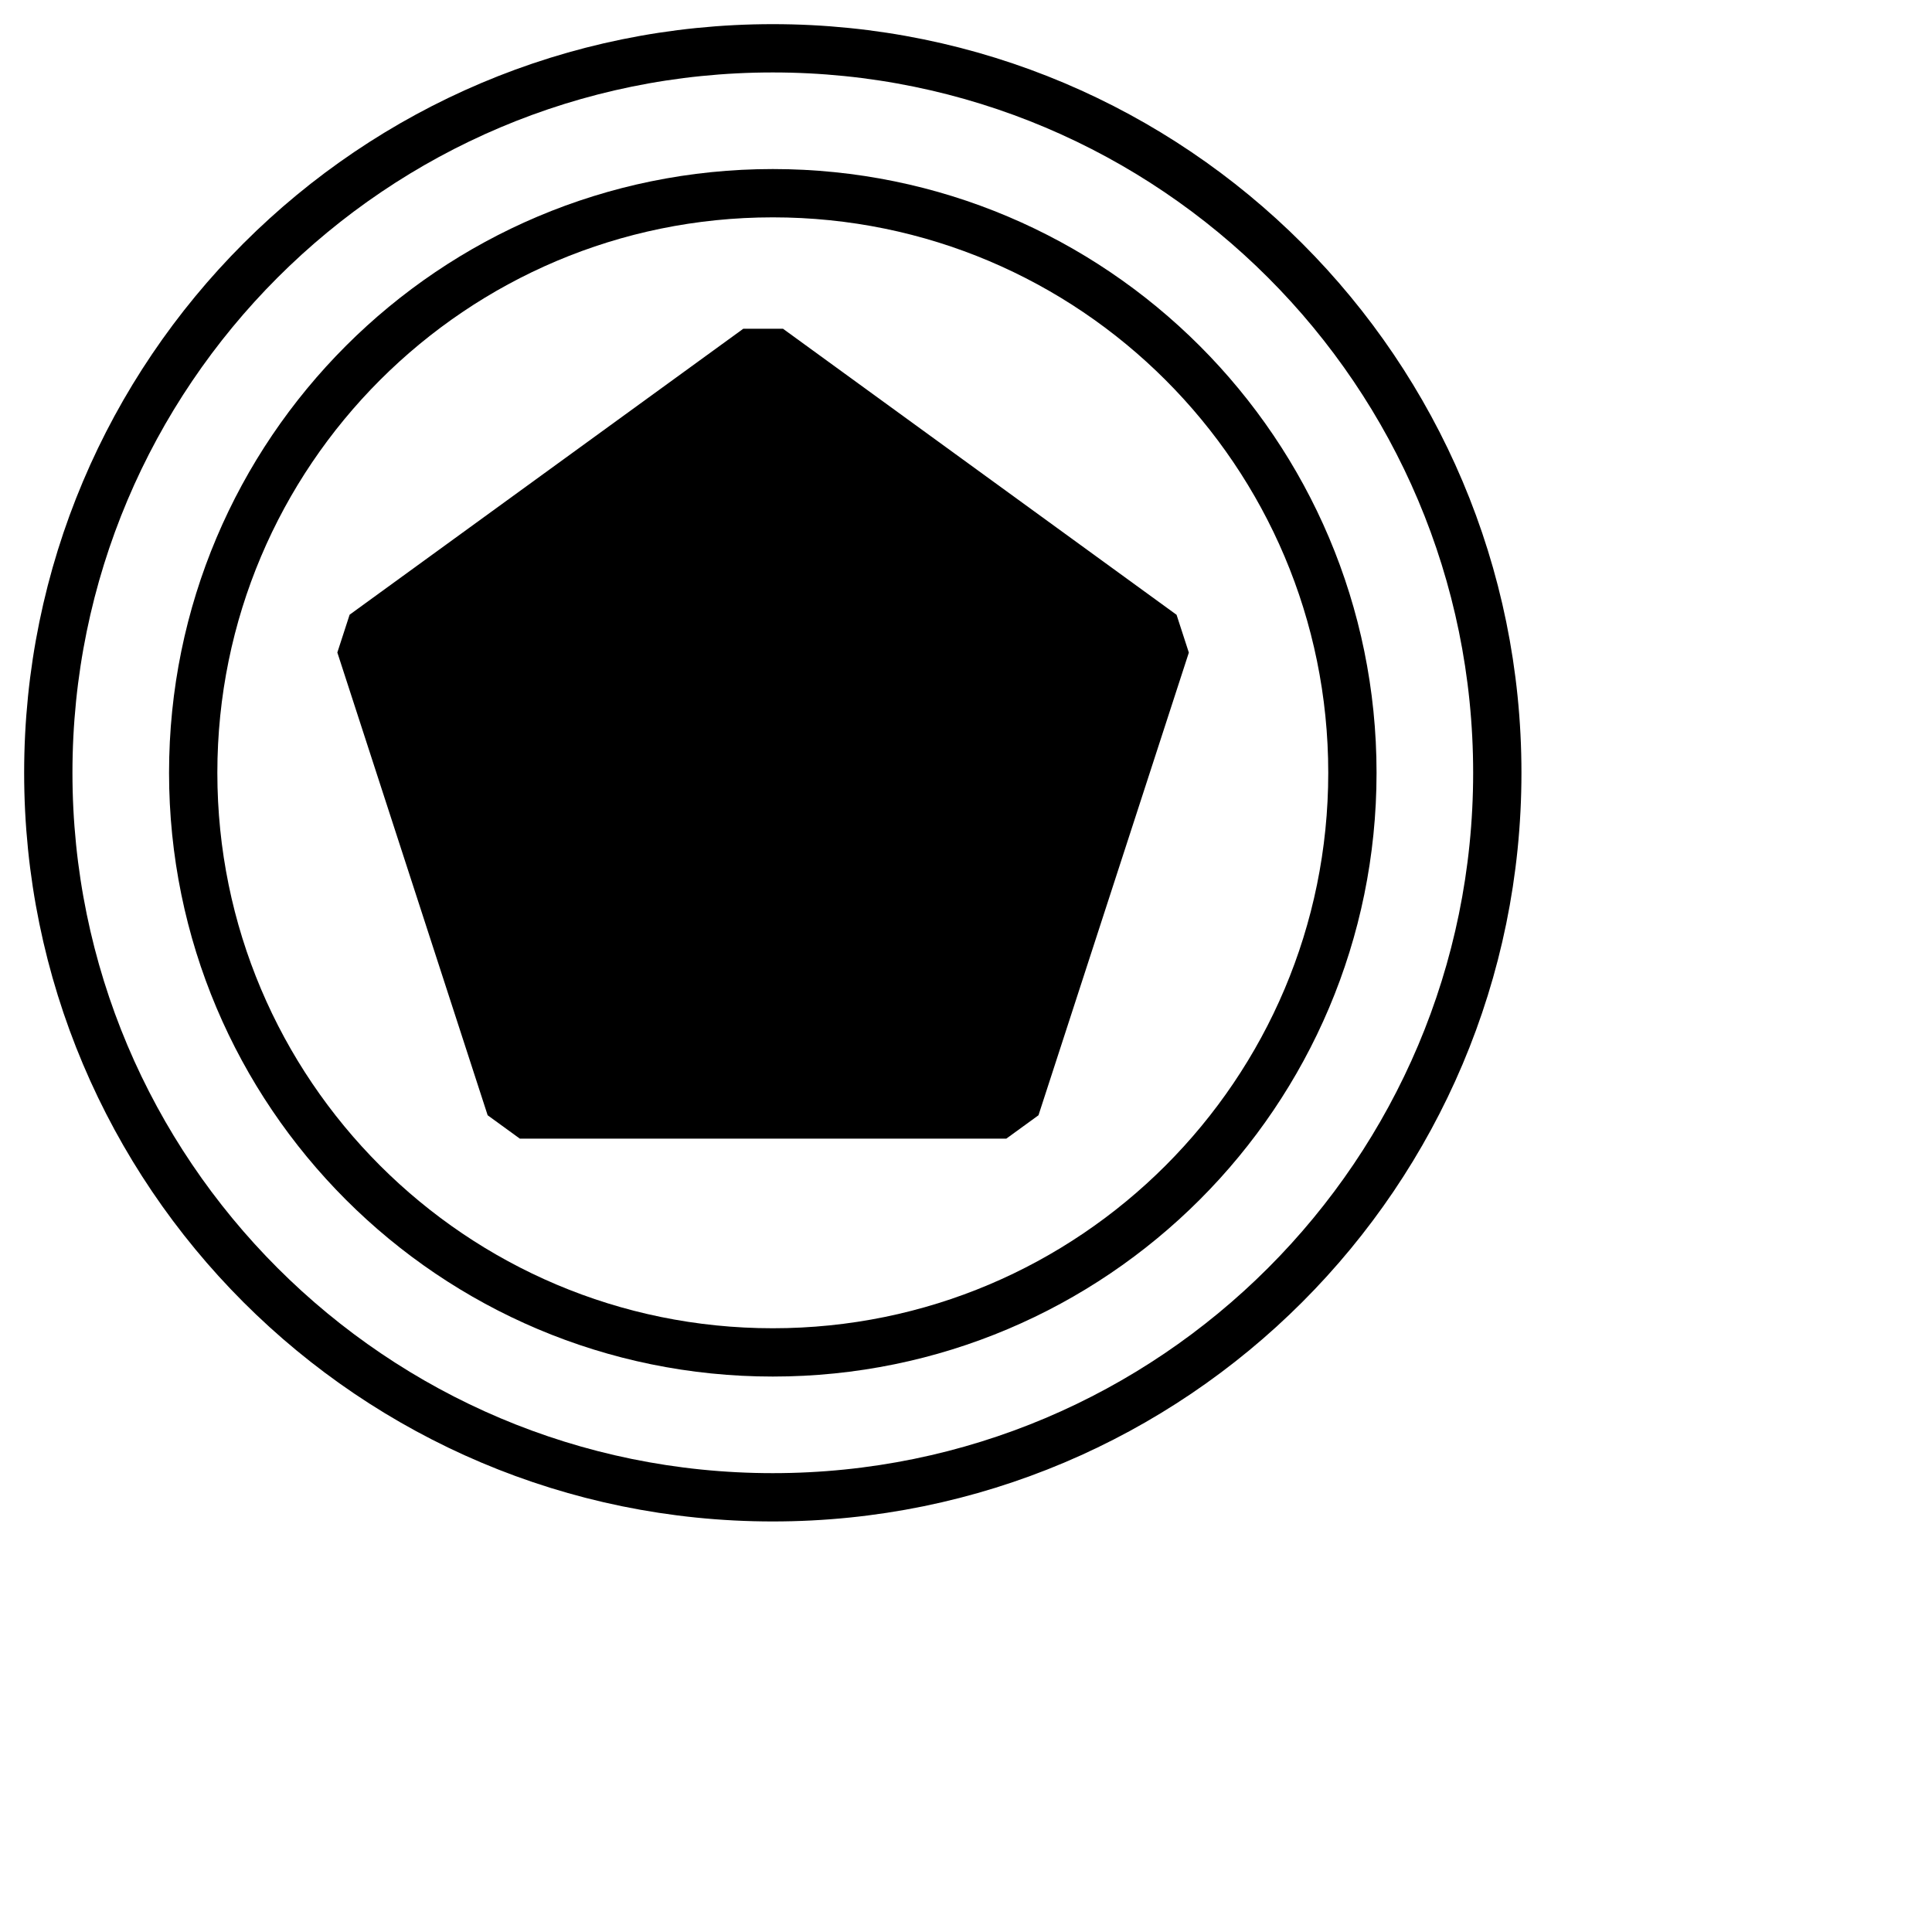
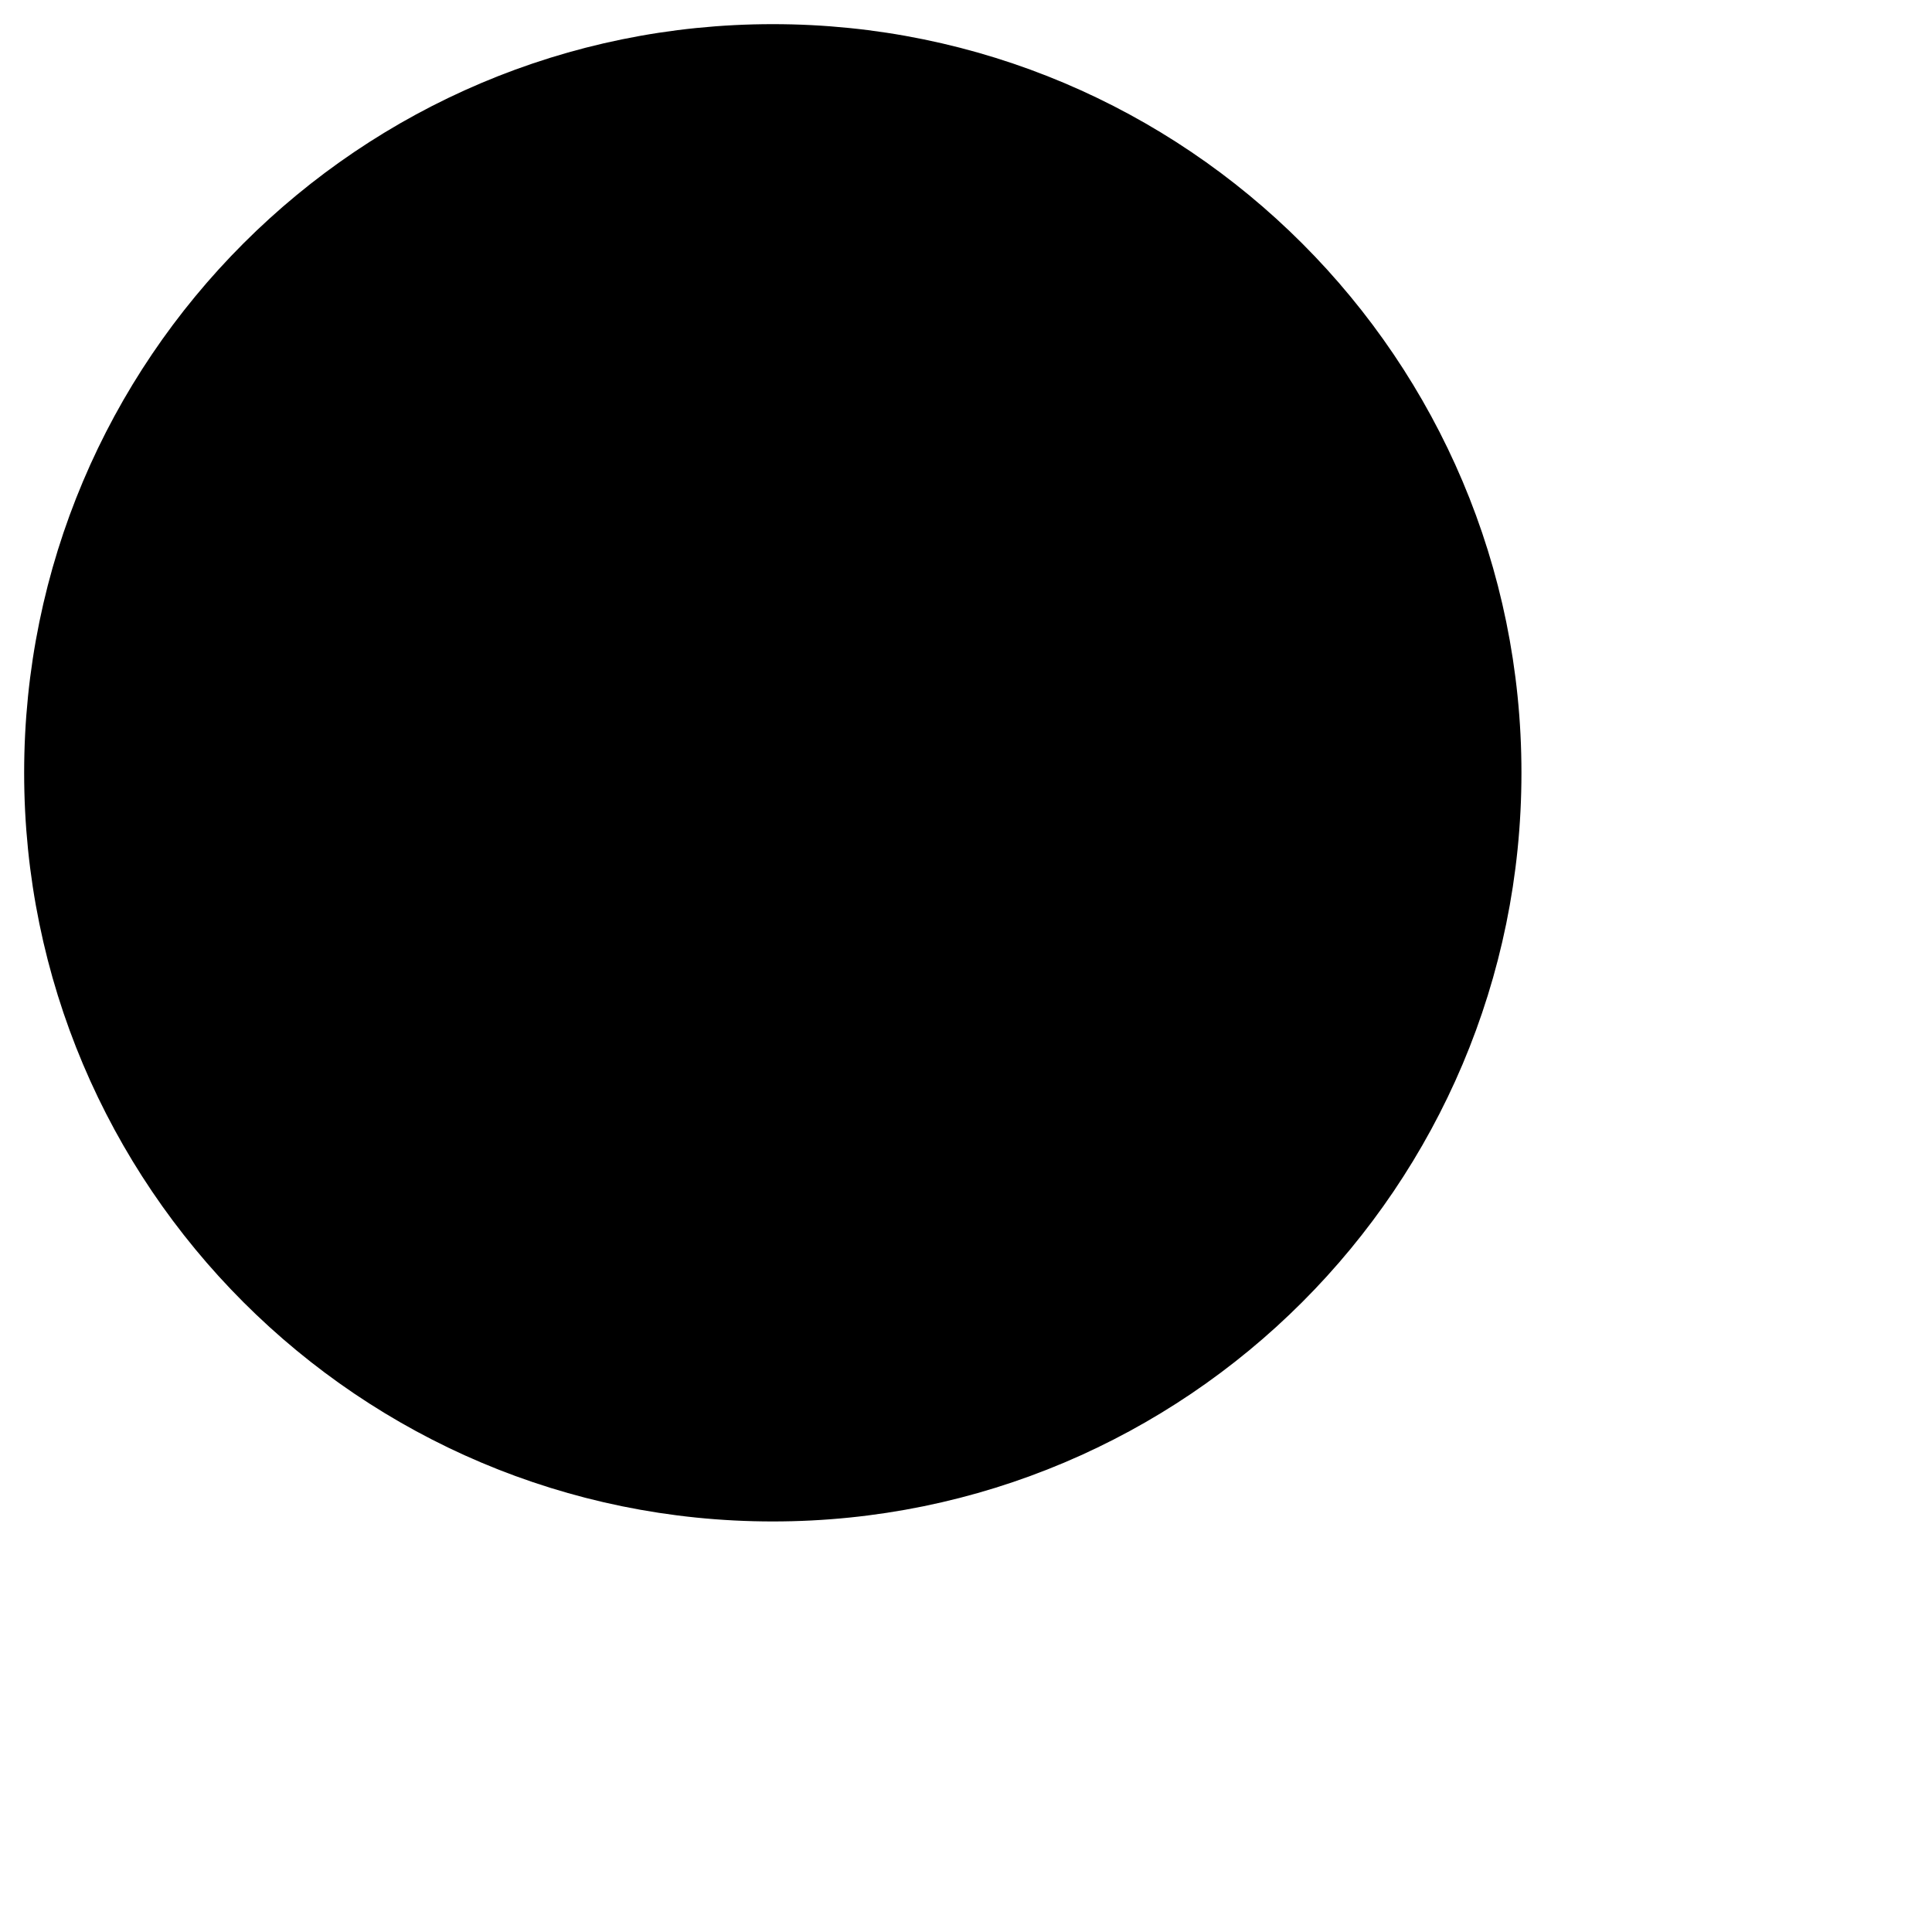
<svg xmlns="http://www.w3.org/2000/svg" xmlns:ns1="http://www.b3mn.org/oryx" width="40" height="40" version="1.0">
  <defs />
  <ns1:magnets>
    <ns1:magnet ns1:cx="16" ns1:cy="16" ns1:default="yes" />
  </ns1:magnets>
  <ns1:docker ns1:cx="16" ns1:cy="16" />
  <g pointer-events="fill">
    <defs>
-       <radialGradient id="background" cx="10%" cy="10%" r="100%" fx="10%" fy="10%">
-         <stop offset="0%" stop-color="#ffffff" stop-opacity="1" />
-         <stop id="fill_el" offset="100%" stop-color="#ffffff" stop-opacity="1" />
+       <radialGradient id="background">
+         <stop id="fill_el" />
      </radialGradient>
    </defs>
    <circle id="bg_frame" cx="16" cy="16" r="15" stroke="black" fill="url(#background) white" stroke-width="1" />
    <circle id="frame" cx="16" cy="16" r="12" stroke="black" fill="none" stroke-width="1" />
-     <path stroke="black" fill="black" style="fill-opacity:1;   stroke-width:1.4;   stroke-linejoin:bevel;   stroke-opacity:1" d="M 20.835,22.874 L 10.762,22.874 L 7.65,13.293 L 15.8,7.373 L 23.948,13.295 L 20.835,22.874 z" id="middlePolygonThrowing" />
+     <path stroke="black" fill="black" style="fill-opacity:1; stroke-width:1.4; stroke-linejoin:bevel; stroke-opacity:1" d="M 20.835,22.874 L 10.762,22.874 L 7.65,13.293 L 15.8,7.373 L 23.948,13.295 L 20.835,22.874 z" id="middlePolygonThrowing" />
    <text font-size="11" id="text_name" x="16" y="33" ns1:align="top center" stroke="black" />
  </g>
</svg>
